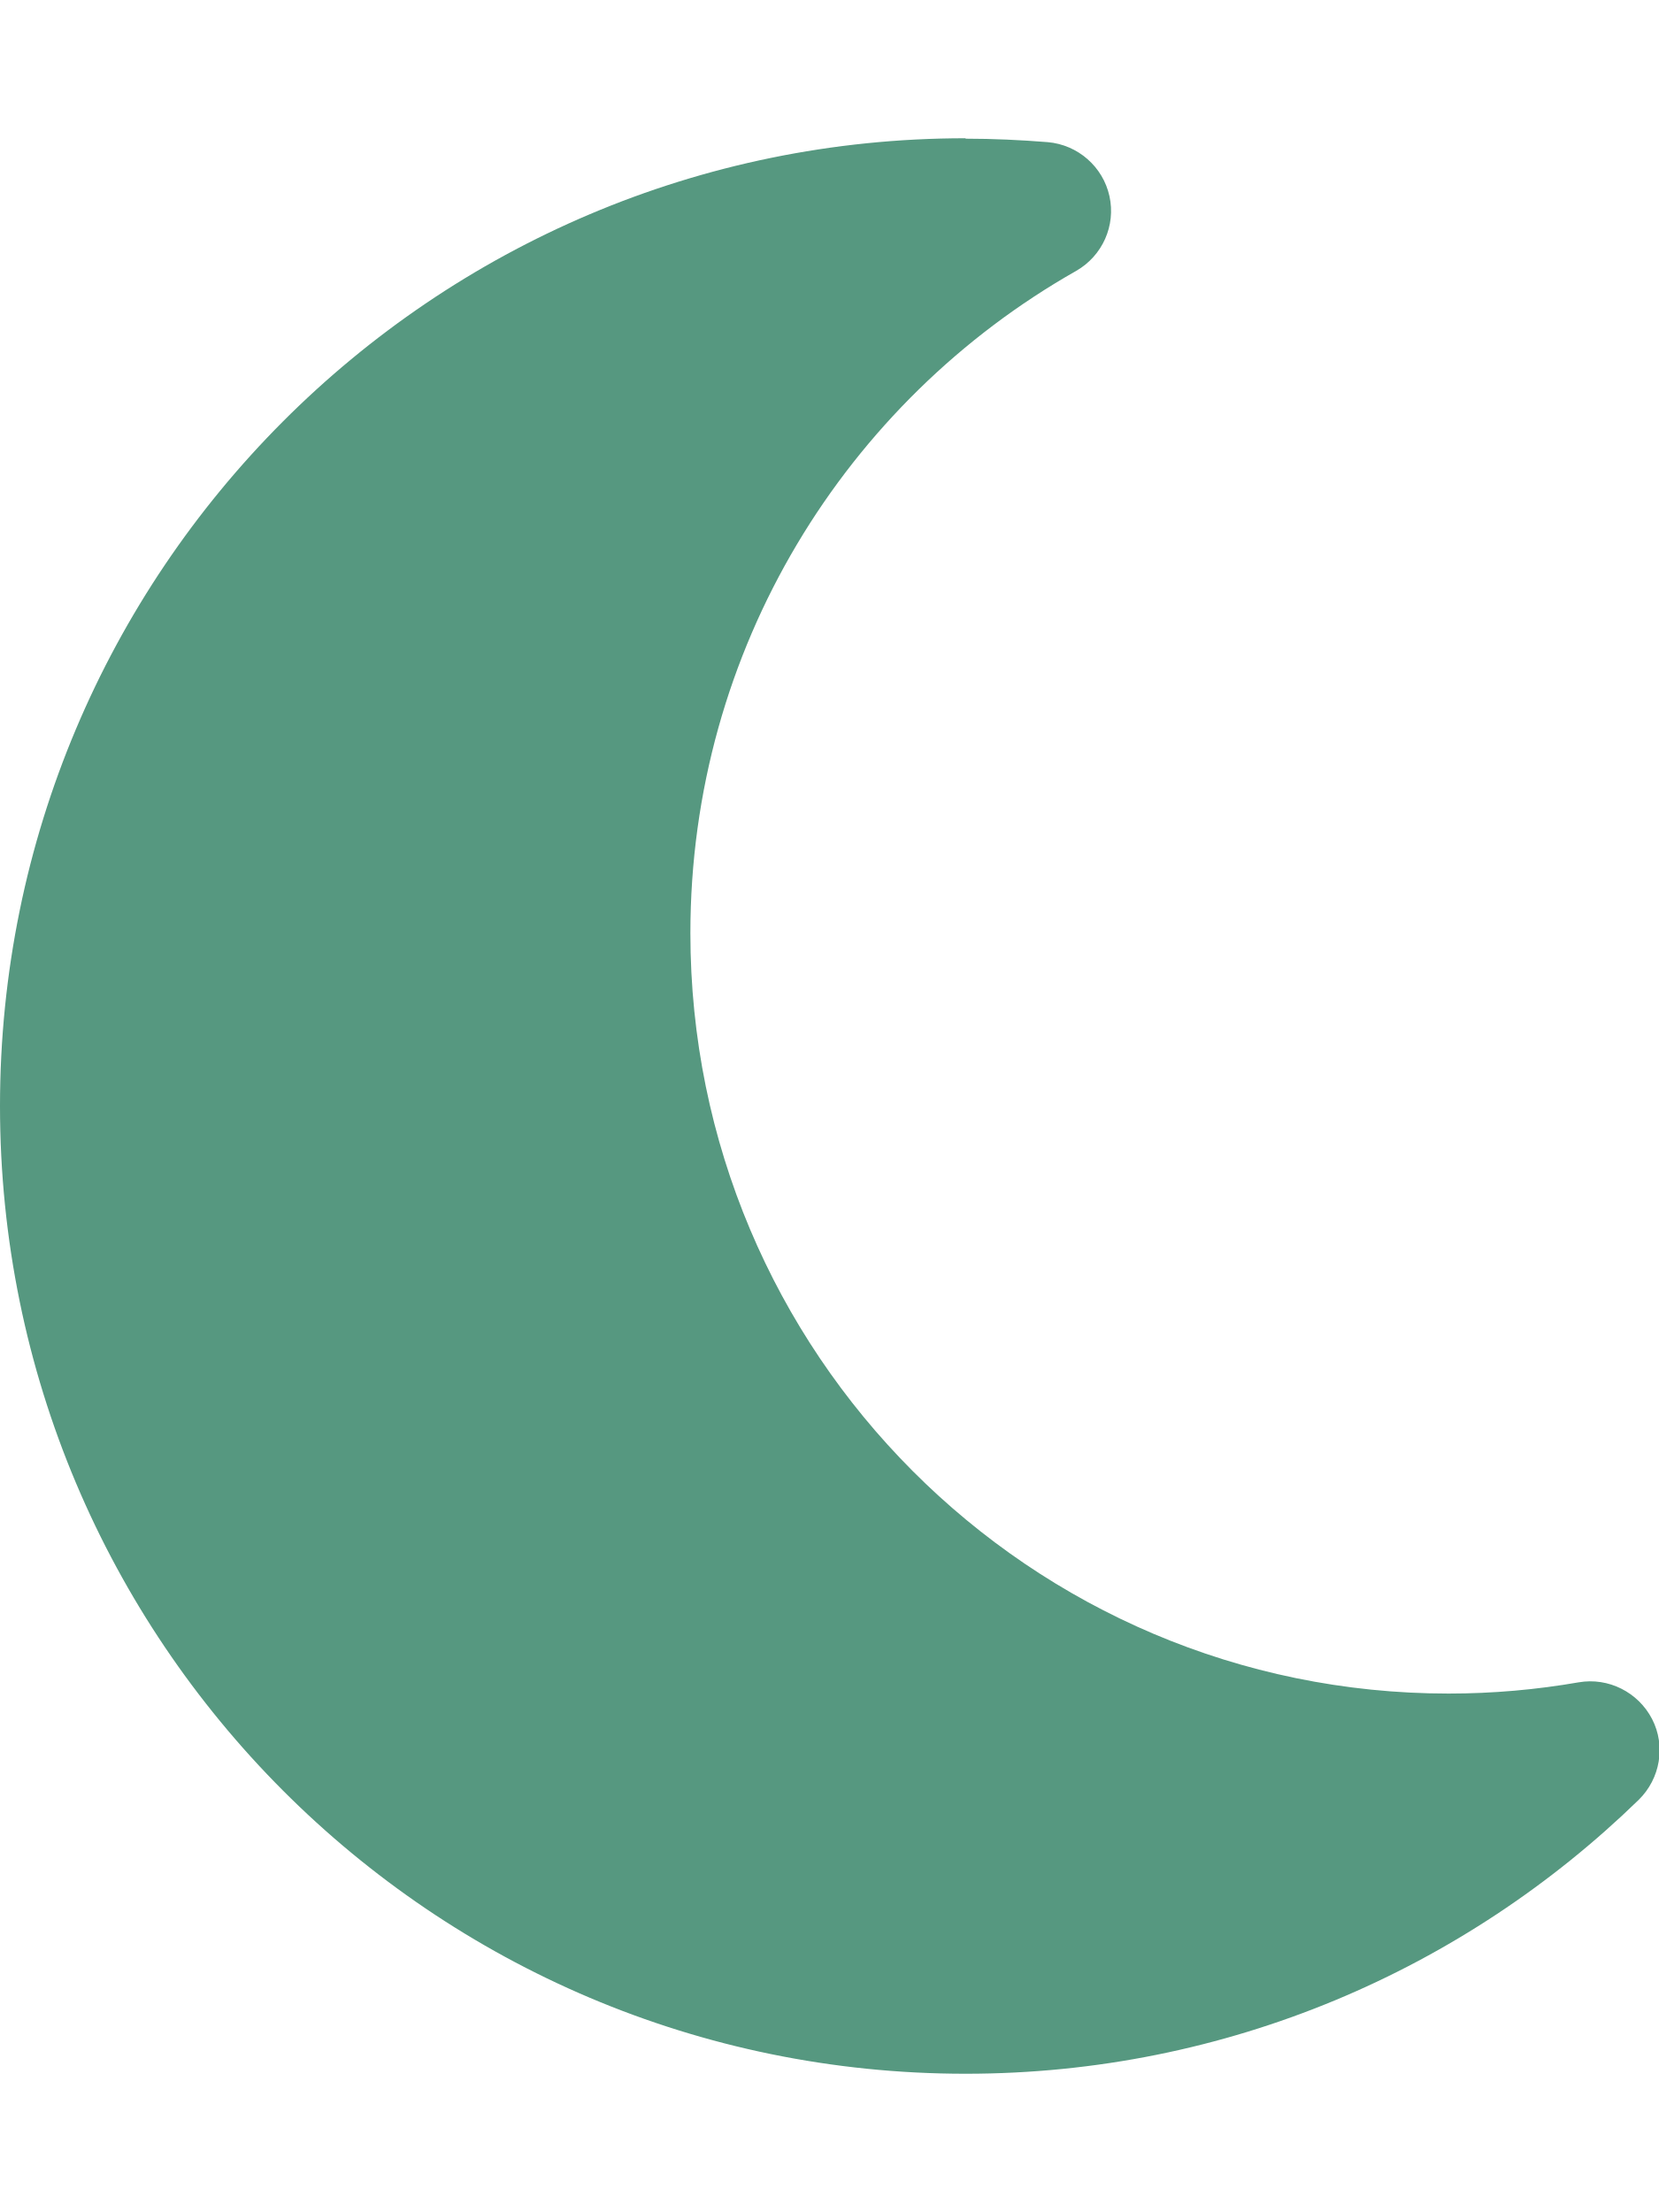
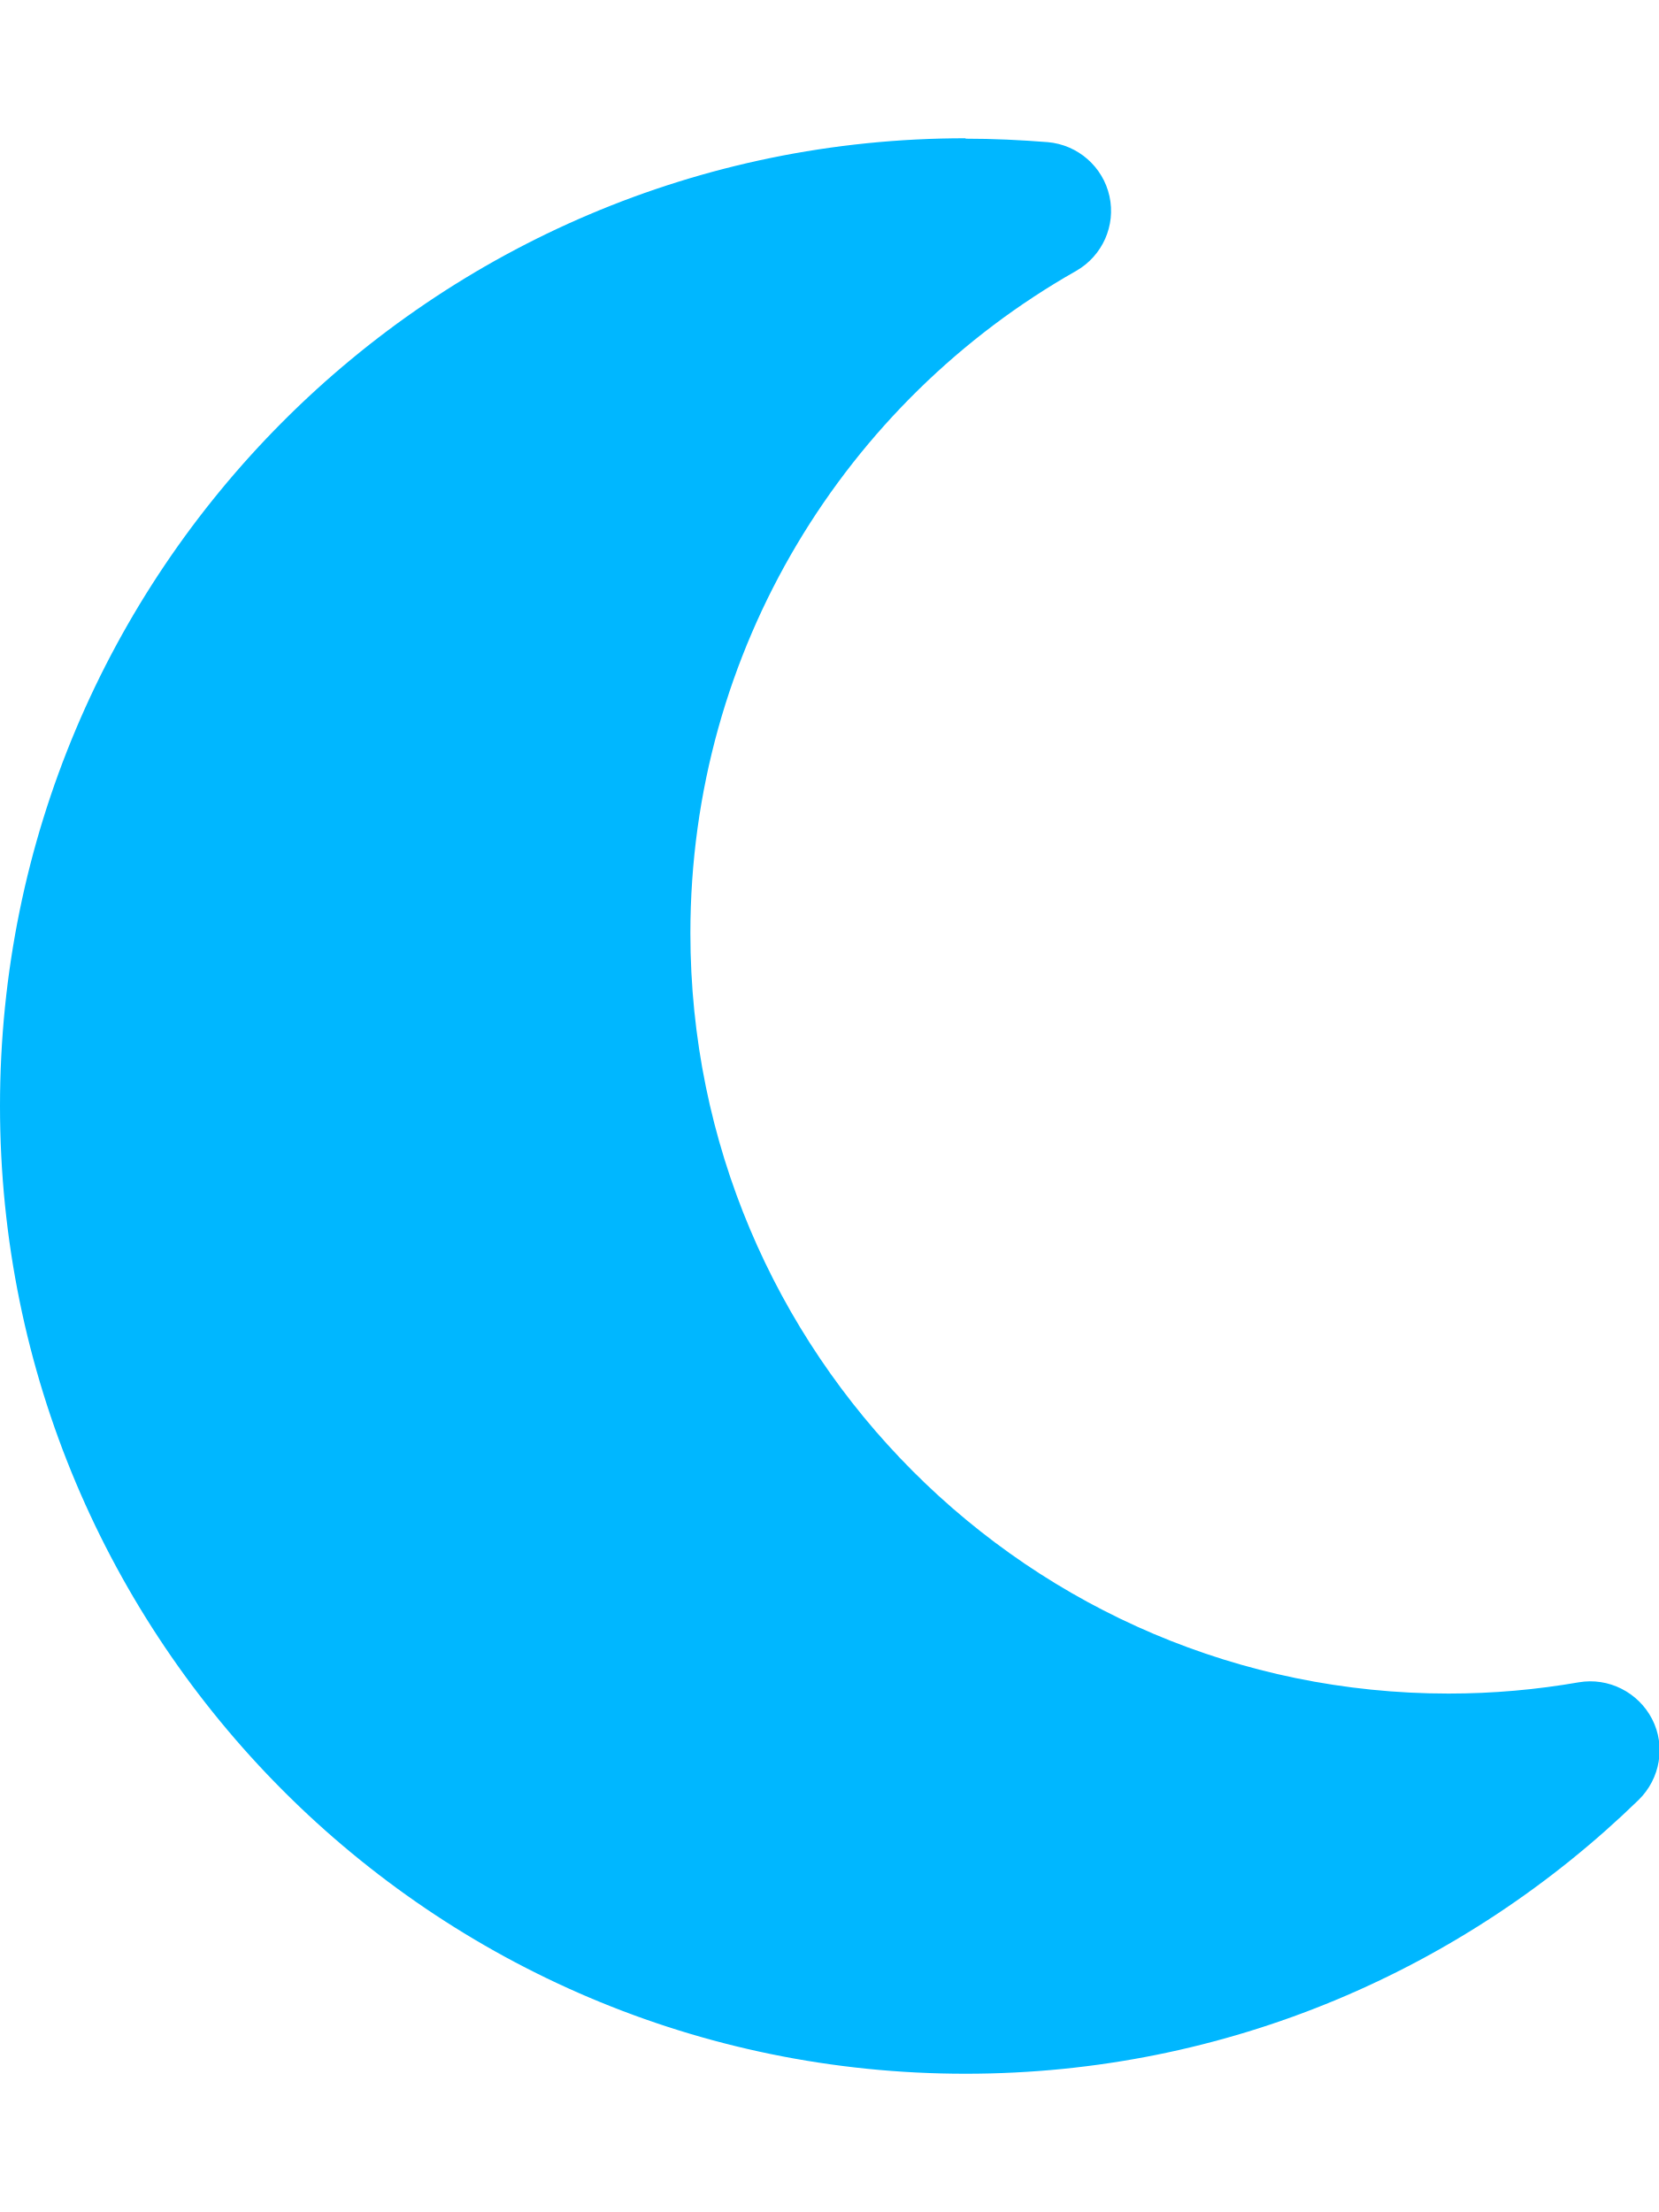
<svg xmlns="http://www.w3.org/2000/svg" class="svg-inline--fa fa-moon" aria-hidden="true" focusable="false" data-prefix="fas" data-icon="moon" role="img" viewBox="0 0 384 512" data-fa-i2svg="">
-   <path fill="#569880" d="M223.5 32C100 32 0 132.3 0 256S100 480 223.5 480c60.6 0 115.5-24.2 155.8-63.4c5-4.9 6.3-12.5 3.1-18.7s-10.1-9.7-17-8.5c-9.8 1.7-19.8 2.6-30.1 2.6c-96.9 0-175.5-78.8-175.5-176c0-65.8 36-123.1 89.3-153.3c6.1-3.5 9.2-10.5 7.7-17.3s-7.3-11.9-14.3-12.5c-6.3-.5-12.6-.8-19-.8z" />
+   <path fill="#00b7ff" d="M223.5 32C100 32 0 132.3 0 256S100 480 223.5 480c60.6 0 115.5-24.2 155.8-63.4c5-4.9 6.3-12.5 3.1-18.7s-10.1-9.7-17-8.5c-9.8 1.7-19.8 2.6-30.1 2.6c-96.9 0-175.5-78.8-175.5-176c0-65.8 36-123.1 89.3-153.3c6.1-3.5 9.2-10.5 7.7-17.3s-7.3-11.9-14.3-12.5c-6.3-.5-12.6-.8-19-.8z" />
</svg>
